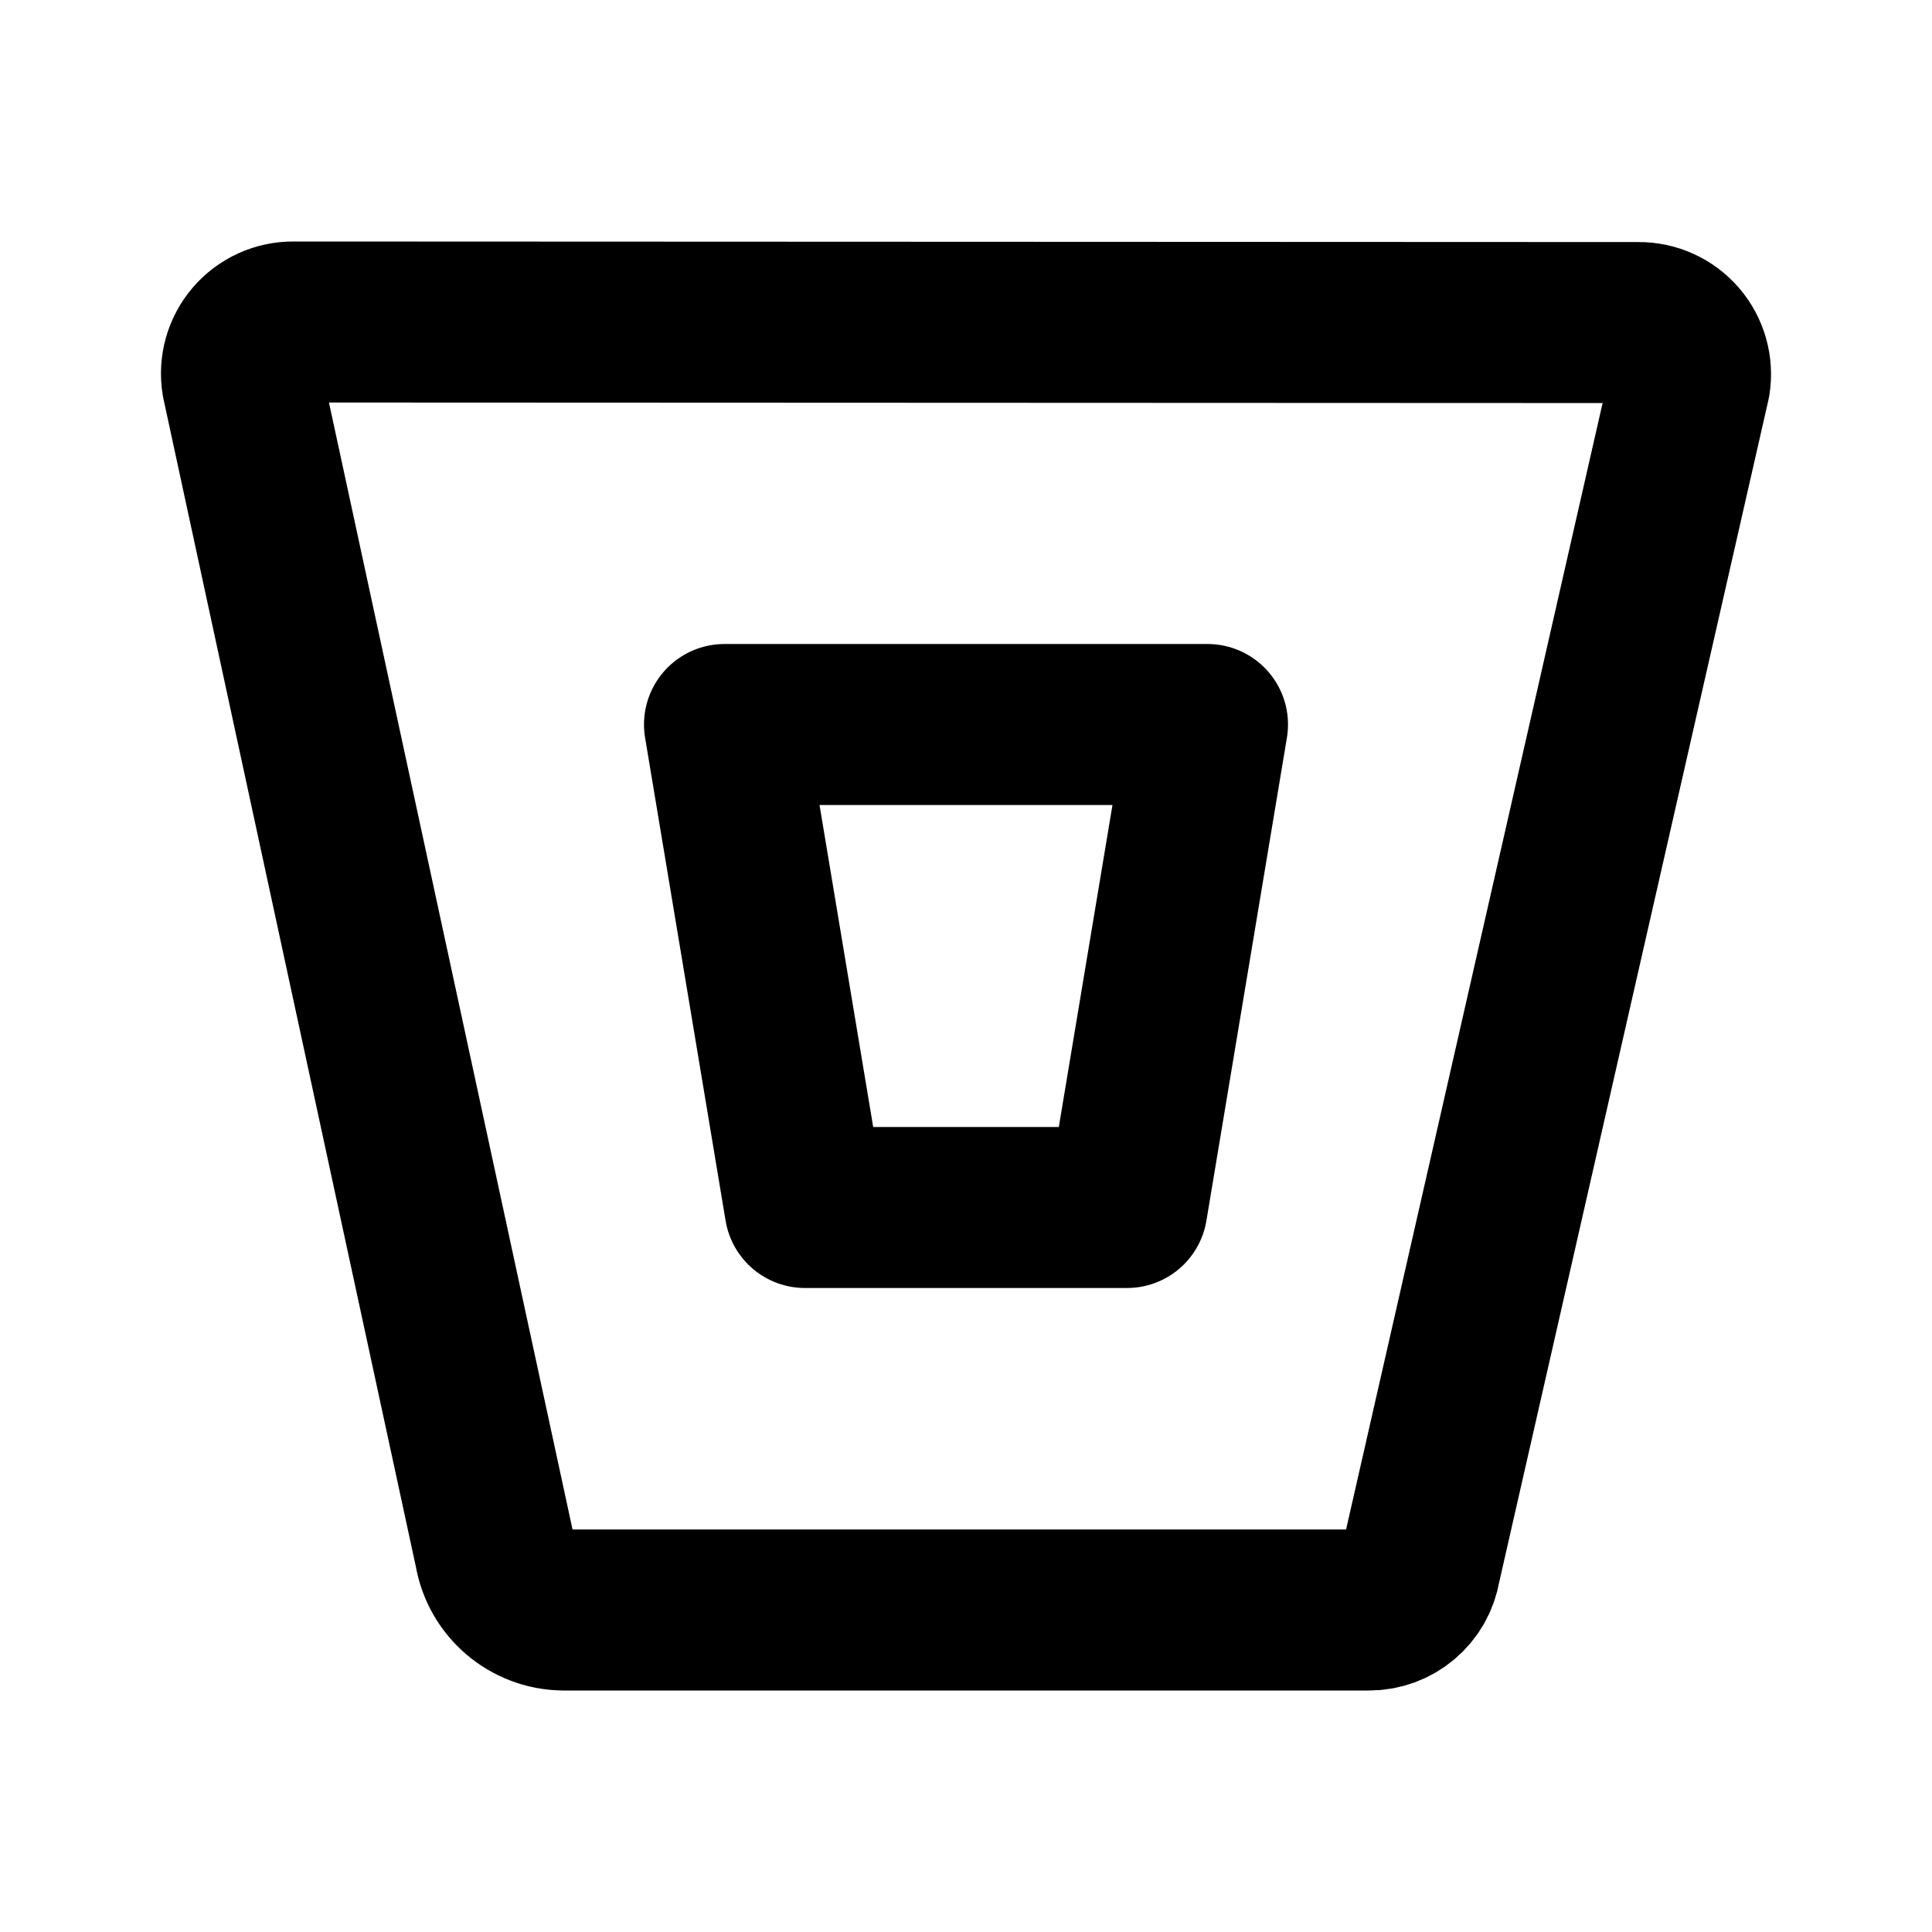
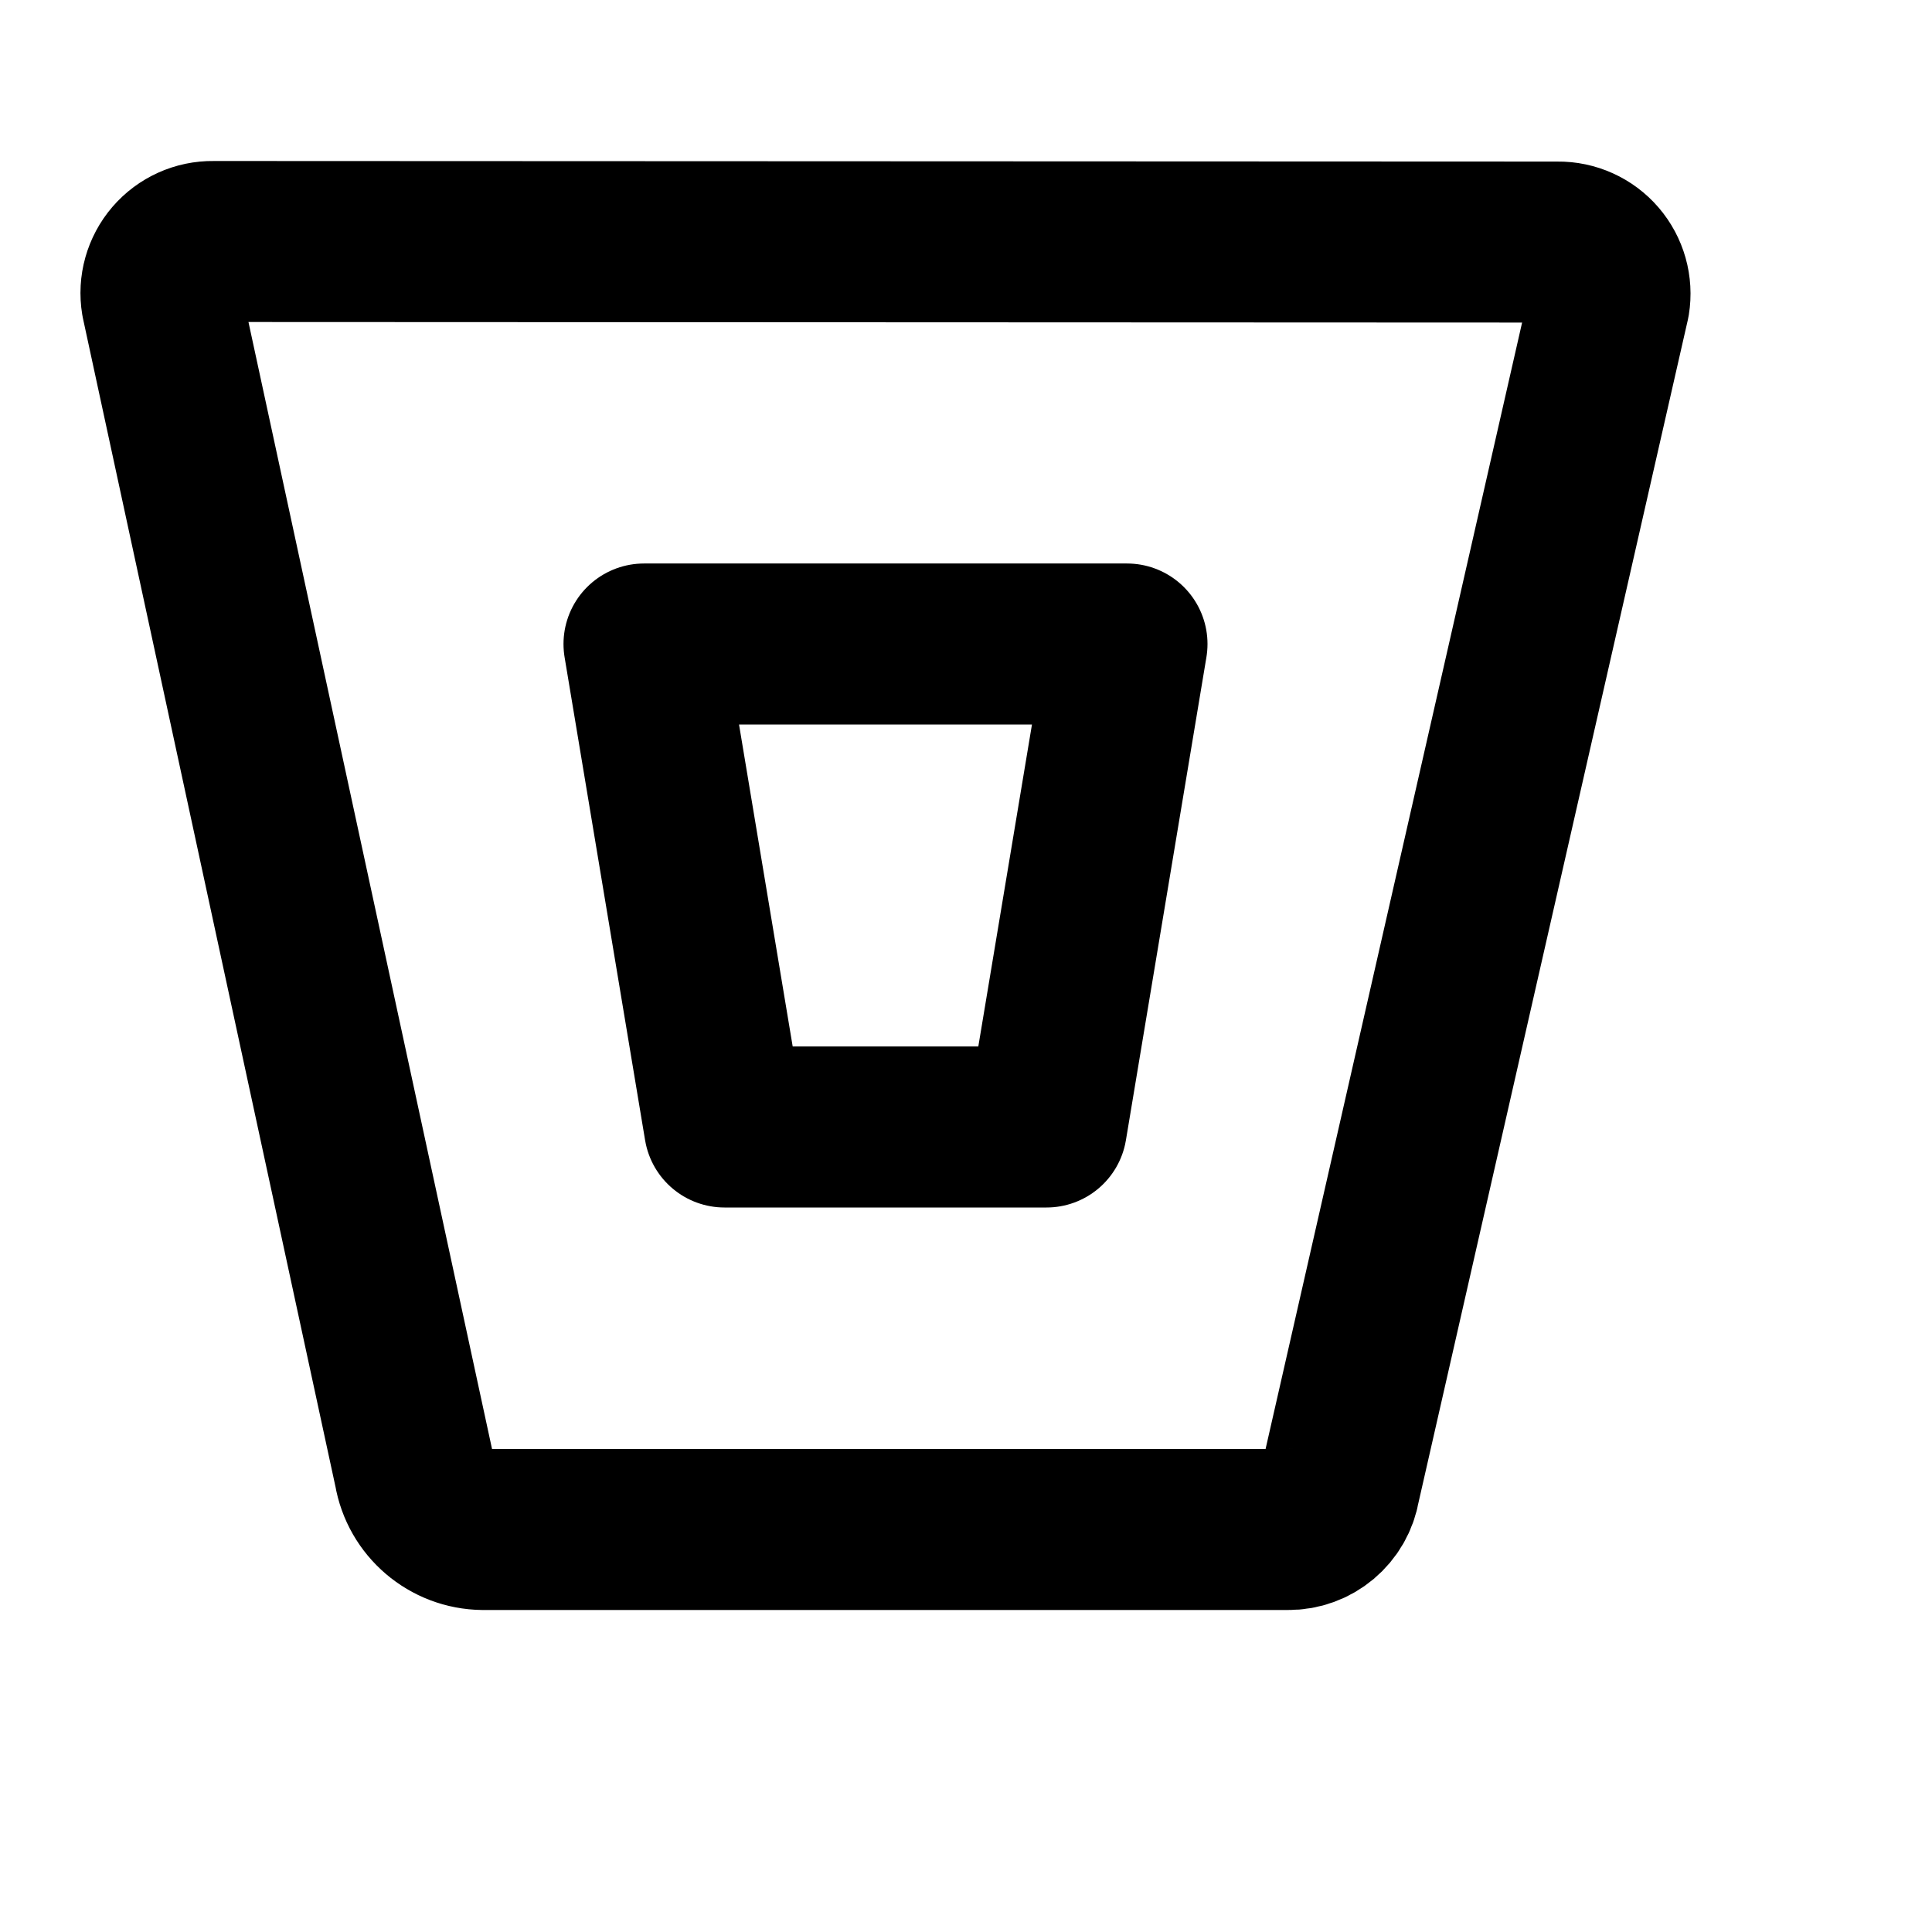
- <svg xmlns="http://www.w3.org/2000/svg" class="icon icon-tabler icon-tabler-brand-bitbucket" viewBox="0 0 24 24" stroke-width="2" stroke="currentColor" fill="none" stroke-linecap="round" stroke-linejoin="round">
+ <svg xmlns="http://www.w3.org/2000/svg" class="icon icon-tabler icon-tabler-brand-bitbucket" viewBox="1 1 24 24" stroke-width="2" stroke="currentColor" fill="none" stroke-linecap="round" stroke-linejoin="round">
  <path stroke="none" d="M0 0h24v24H0z" fill="none" />
  <path d="M3.648 4a.64 .64 0 0 0 -.64 .744l3.14 14.528c.07 .417 .43 .724 .852 .728h10a.644 .644 0 0 0 .642 -.539l3.35 -14.71a.641 .641 0 0 0 -.64 -.744l-16.704 -.007z" />
  <path d="M14 15h-4l-1 -6h6z" />
</svg>
